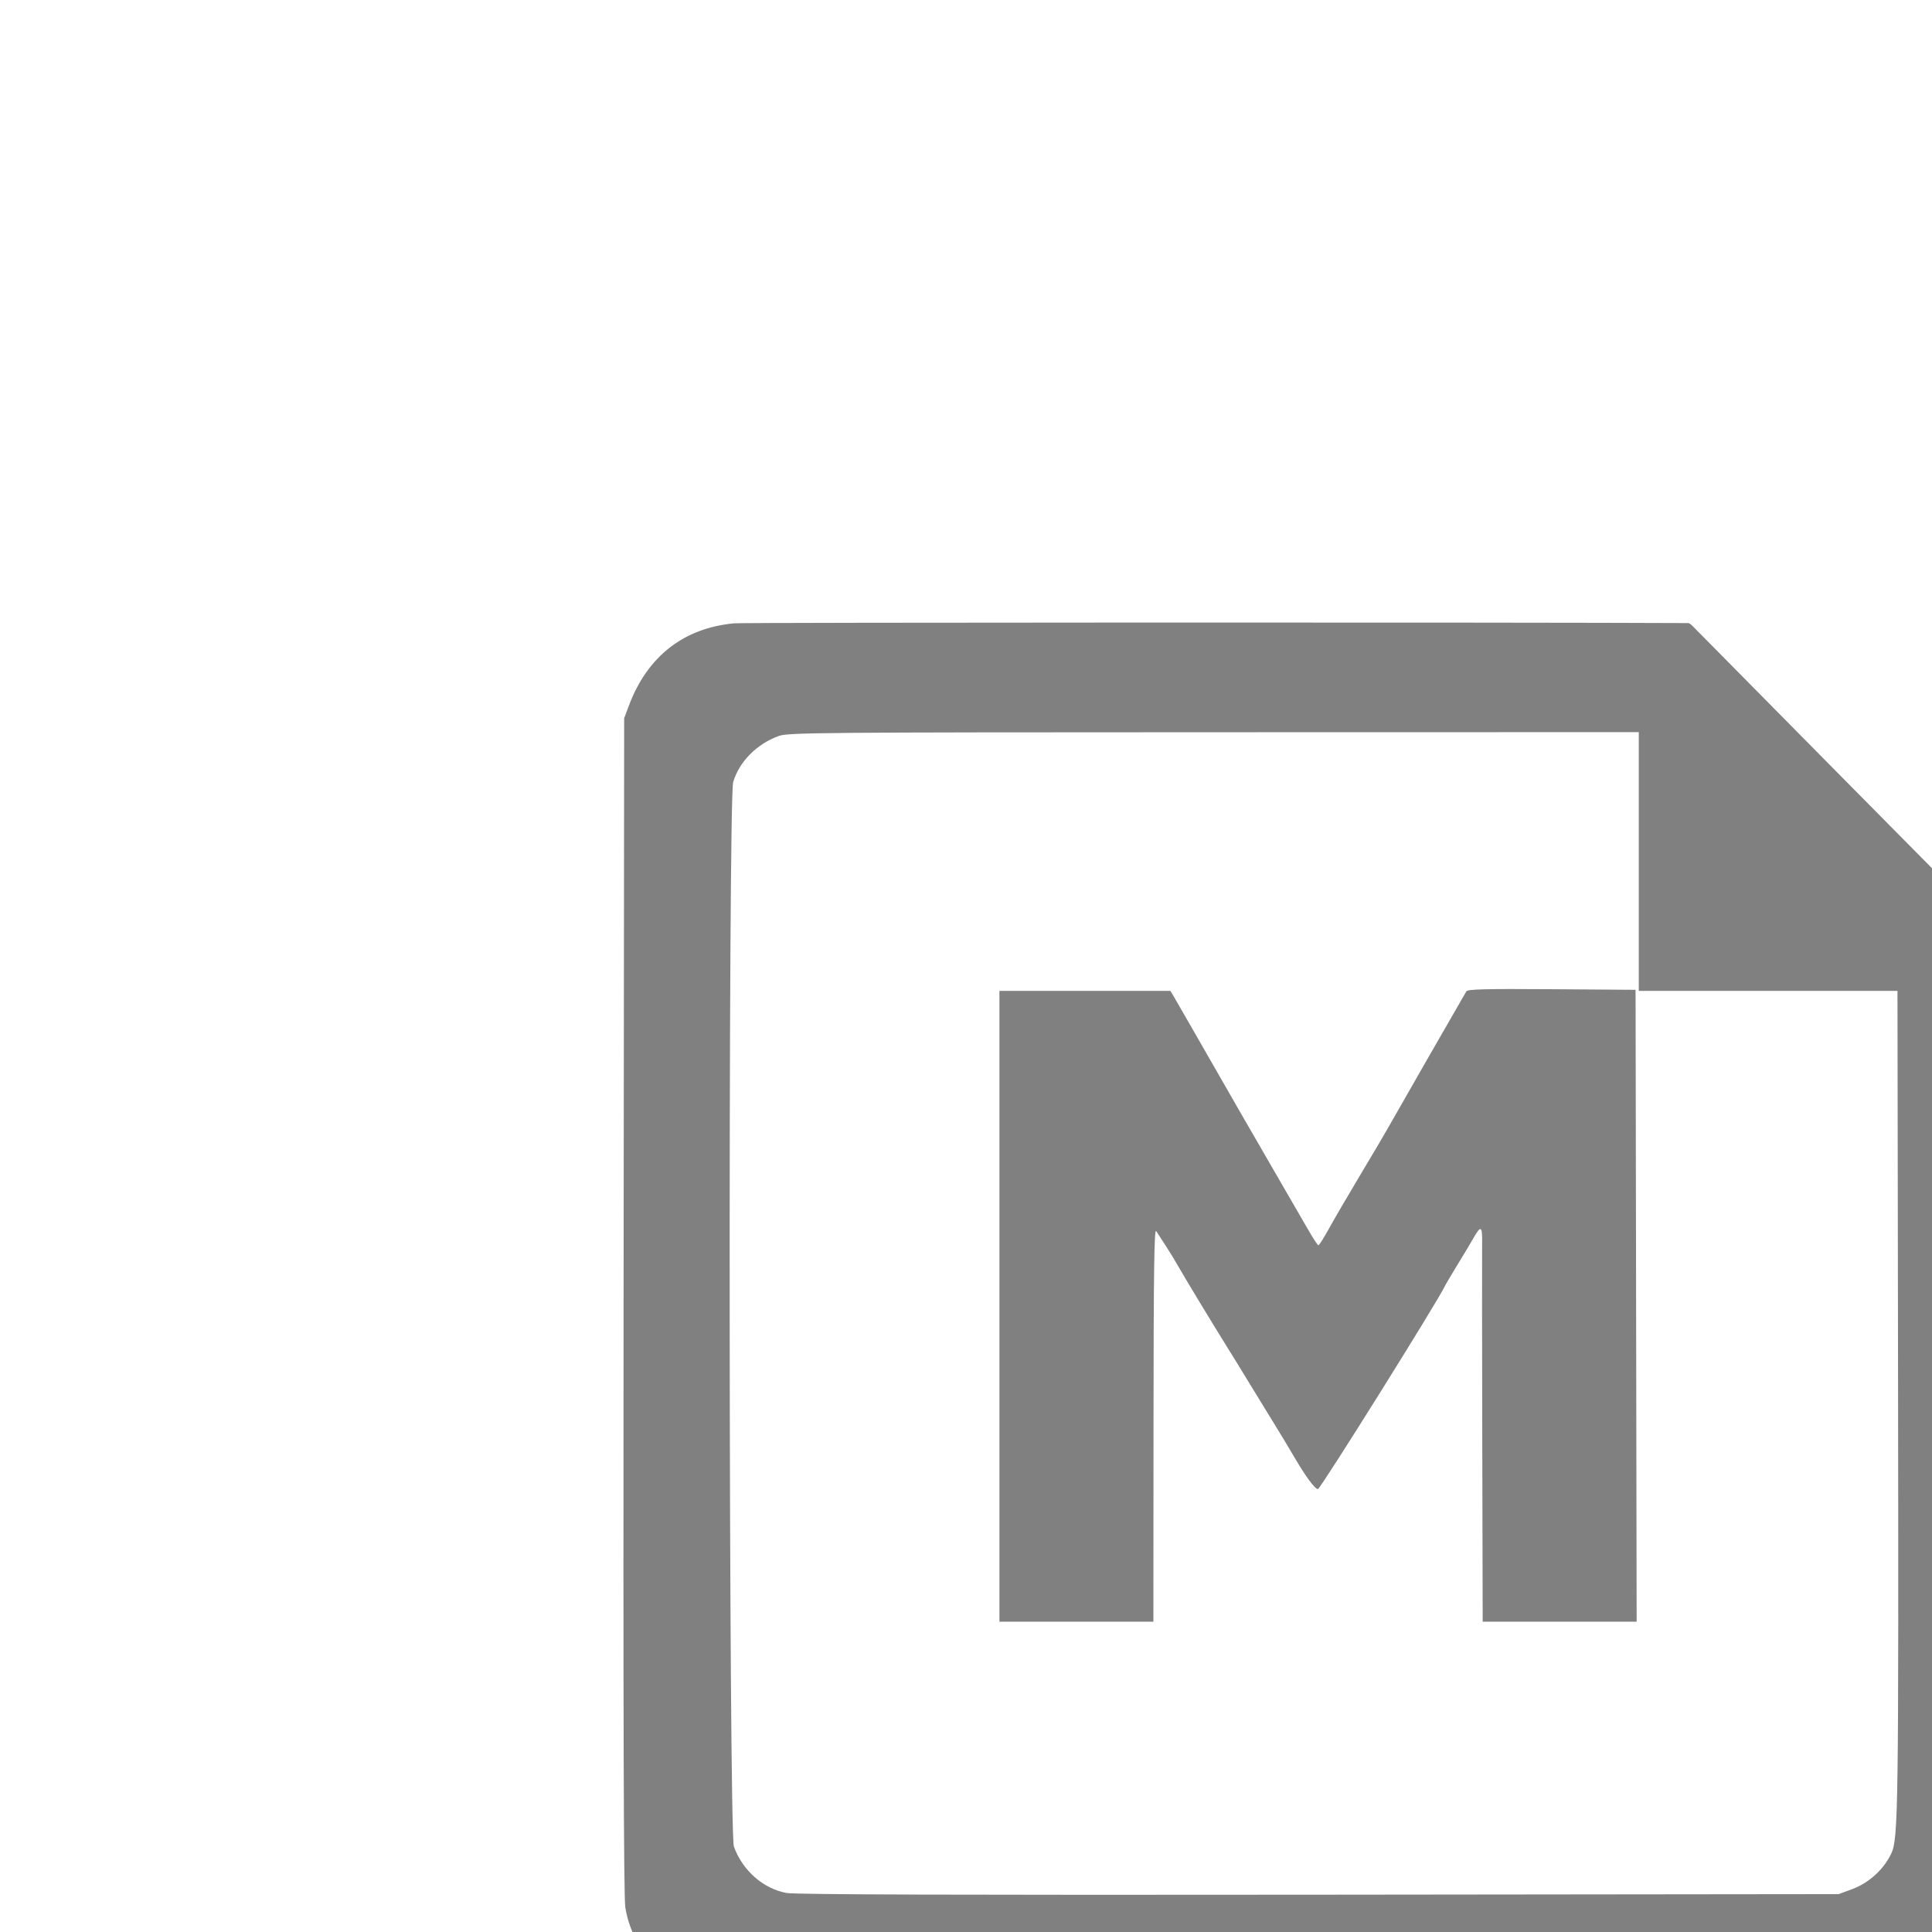
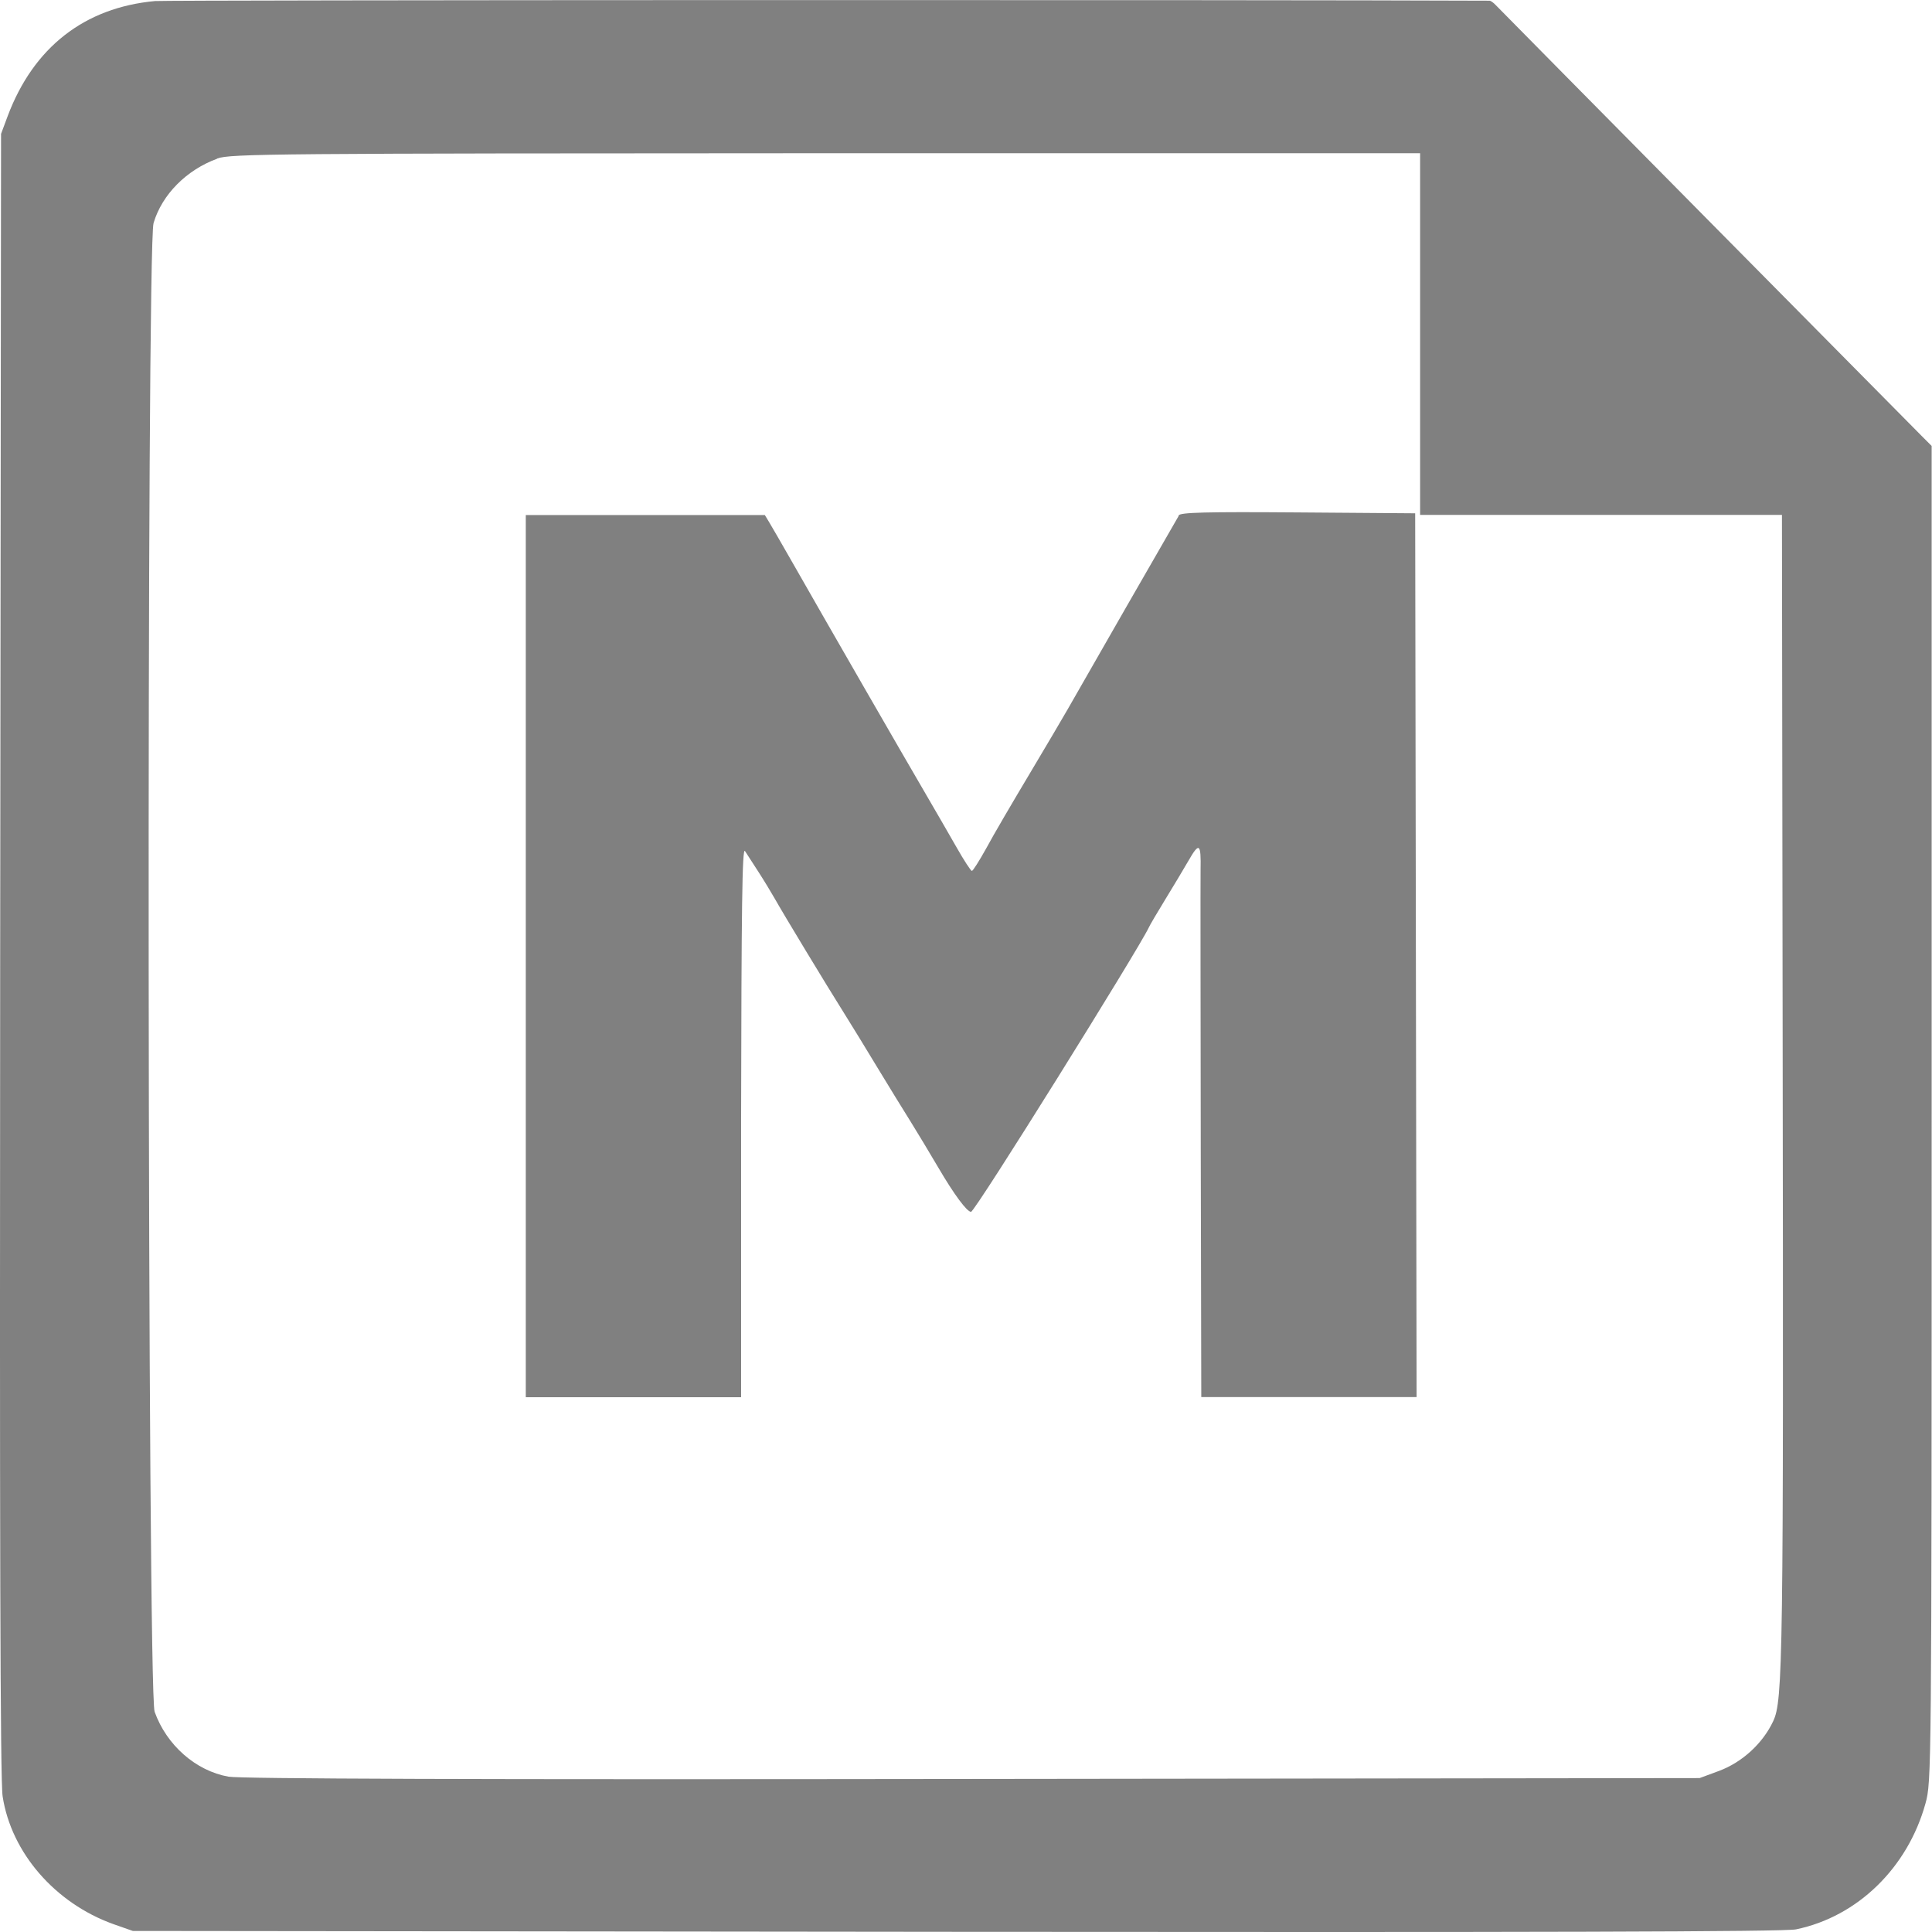
- <svg xmlns="http://www.w3.org/2000/svg" viewBox="0 0 1536 1536">
-   <path d="M497 445.101c-23.621 2.182-40.622 15.439-49.246 38.399l-2.254 6-.273 274.5c-.191 191.257.051 276.62.796 281.492 2.881 18.823 17.531 35.735 36.977 42.685l6.5 2.323 275.5.265c192.328.185 277.058-.058 280.662-.803 20.545-4.248 37.344-20.575 43.306-42.09 2.015-7.269 2.032-9.237 2.032-230.685V593.833l-3.25-3.235c-4.05-4.032-140.758-142.314-142.571-144.214-.727-.761-1.627-1.386-2-1.387-78.467-.395-441.7-.31-446.179.104m20.797 52.691c-10.31 3.745-18.469 11.999-21.307 21.553-2.412 8.123-2.085 491.054.338 497.841 3.985 11.164 13.782 19.768 24.72 21.709 4.099.728 81.588.973 248.952.788l243-.269 6.5-2.424c7.708-2.874 14.585-9.176 18.085-16.571 3.281-6.933 3.465-20.265 3.157-228.669l-.259-174.75H920V496l-198.75.042c-184.878.038-199.078.16-203.453 1.75m321.562 119.427c-1.02 1.641-33.809 58.813-37.153 64.781-1.386 2.475-7.103 12.15-12.703 21.5-5.601 9.35-12.096 20.487-14.433 24.75-2.338 4.263-4.548 7.735-4.91 7.716-.363-.019-2.636-3.506-5.052-7.75-2.415-4.244-7.422-12.891-11.126-19.216-6.487-11.078-31.04-53.732-44.036-76.5-3.453-6.05-6.889-12.013-7.635-13.25l-1.357-2.25H621v295h72l.059-92.25c.046-71.747.323-91.843 1.25-90.418l4.548 7c1.847 2.843 4.371 6.983 5.609 9.201 2.519 4.511 17.025 28.471 23.289 38.467 2.241 3.575 7.15 11.568 10.909 17.761 3.76 6.194 8.725 14.294 11.035 18 2.309 3.707 6.515 10.694 9.347 15.528 5.239 8.943 9.513 14.711 10.901 14.711 1.132 0 56.198-88.057 59.408-95 .382-.825 2.905-5.1 5.608-9.5 2.702-4.4 6.138-10.138 7.634-12.75 3.692-6.445 4.265-6.029 4.133 3-.062 4.263-.027 45.663.078 92L847 912h72.007l-.254-147.75-.253-147.75-39.172-.281c-30.995-.222-39.338-.013-39.969 1" fill-rule="evenodd" transform="scale(1.7) translate(-153.6, -153.6)" fill="#808080" />
+ <svg xmlns="http://www.w3.org/2000/svg" id="Layer_1" data-name="Layer 1" version="1.1" viewBox="0 0 1097.9 1098.3">
+   <defs>
+     <style>
+       .cls-1 {
+         fill: #000;
+         font-family: MyriadPro-Regular, 'Myriad Pro';
+         font-size: 12px;
+       }
+ 
+       .cls-2 {
+         fill: gray;
+         fill-rule: evenodd;
+         stroke-width: 0px;
+       }
+     </style>
+   </defs>
+   <path class="cls-2" d="M88.1.6C48,4.3,19.1,26.9,4.4,65.9l-3.8,10.2L.1,542.7c-.3,325.1,0,470.3,1.4,478.5,4.9,32,29.8,60.7,62.9,72.6l11.1,3.9,468.4.5c327,.3,471,0,477.1-1.4,34.9-7.2,63.5-35,73.6-71.6,3.4-12.4,3.5-15.7,3.5-392.2V253.5l-5.5-5.5c-6.9-6.9-239.3-241.9-242.4-245.2-1.2-1.3-2.8-2.4-3.4-2.4C713.2-.2,95.7,0,88.1.6M123.5,90.2c-17.5,6.4-31.4,20.4-36.2,36.6-4.1,13.8-3.5,834.8.6,846.3,6.8,19,23.4,33.6,42,36.9,7,1.2,138.7,1.7,423.2,1.3l413.1-.5,11.1-4.1c13.1-4.9,24.8-15.6,30.7-28.2,5.6-11.8,5.9-34.5,5.4-388.7l-.4-297.1h-205.7V87.1h-337.9c-314.3.1-338.4.3-345.9,3M670.1,293.2c-1.7,2.8-57.5,100-63.2,110.1-2.4,4.2-12.1,20.7-21.6,36.6-9.5,15.9-20.6,34.8-24.5,42.1-4,7.2-7.7,13.1-8.3,13.1-.6,0-4.5-6-8.6-13.2-4.1-7.2-12.6-21.9-18.9-32.7-11-18.8-52.8-91.3-74.9-130.1-5.9-10.3-11.7-20.4-13-22.5l-2.3-3.8h-135.9v501.5h122.4v-156.8c.2-122,.6-156.1,2.2-153.7l7.7,11.9c3.1,4.8,7.4,11.9,9.5,15.6,4.3,7.7,28.9,48.4,39.6,65.4,3.8,6.1,12.2,19.7,18.5,30.2,6.4,10.5,14.8,24.3,18.8,30.6,3.9,6.3,11.1,18.2,15.9,26.4,8.9,15.2,16.2,25,18.5,25s95.5-149.7,101-161.5c.6-1.4,4.9-8.7,9.5-16.2,4.6-7.5,10.4-17.2,13-21.7,6.3-11,7.3-10.2,7,5.1-.1,7.2,0,77.6.1,156.4l.3,143.2h122.4l-.4-251.2-.4-251.2-66.6-.5c-52.7-.4-66.9,0-67.9,1.7" />
+   <text class="cls-1" transform="translate(-3440.9 -86.7)">
+     <tspan x="0" y="0">Lorem ipsum</tspan>
+   </text>
</svg>
